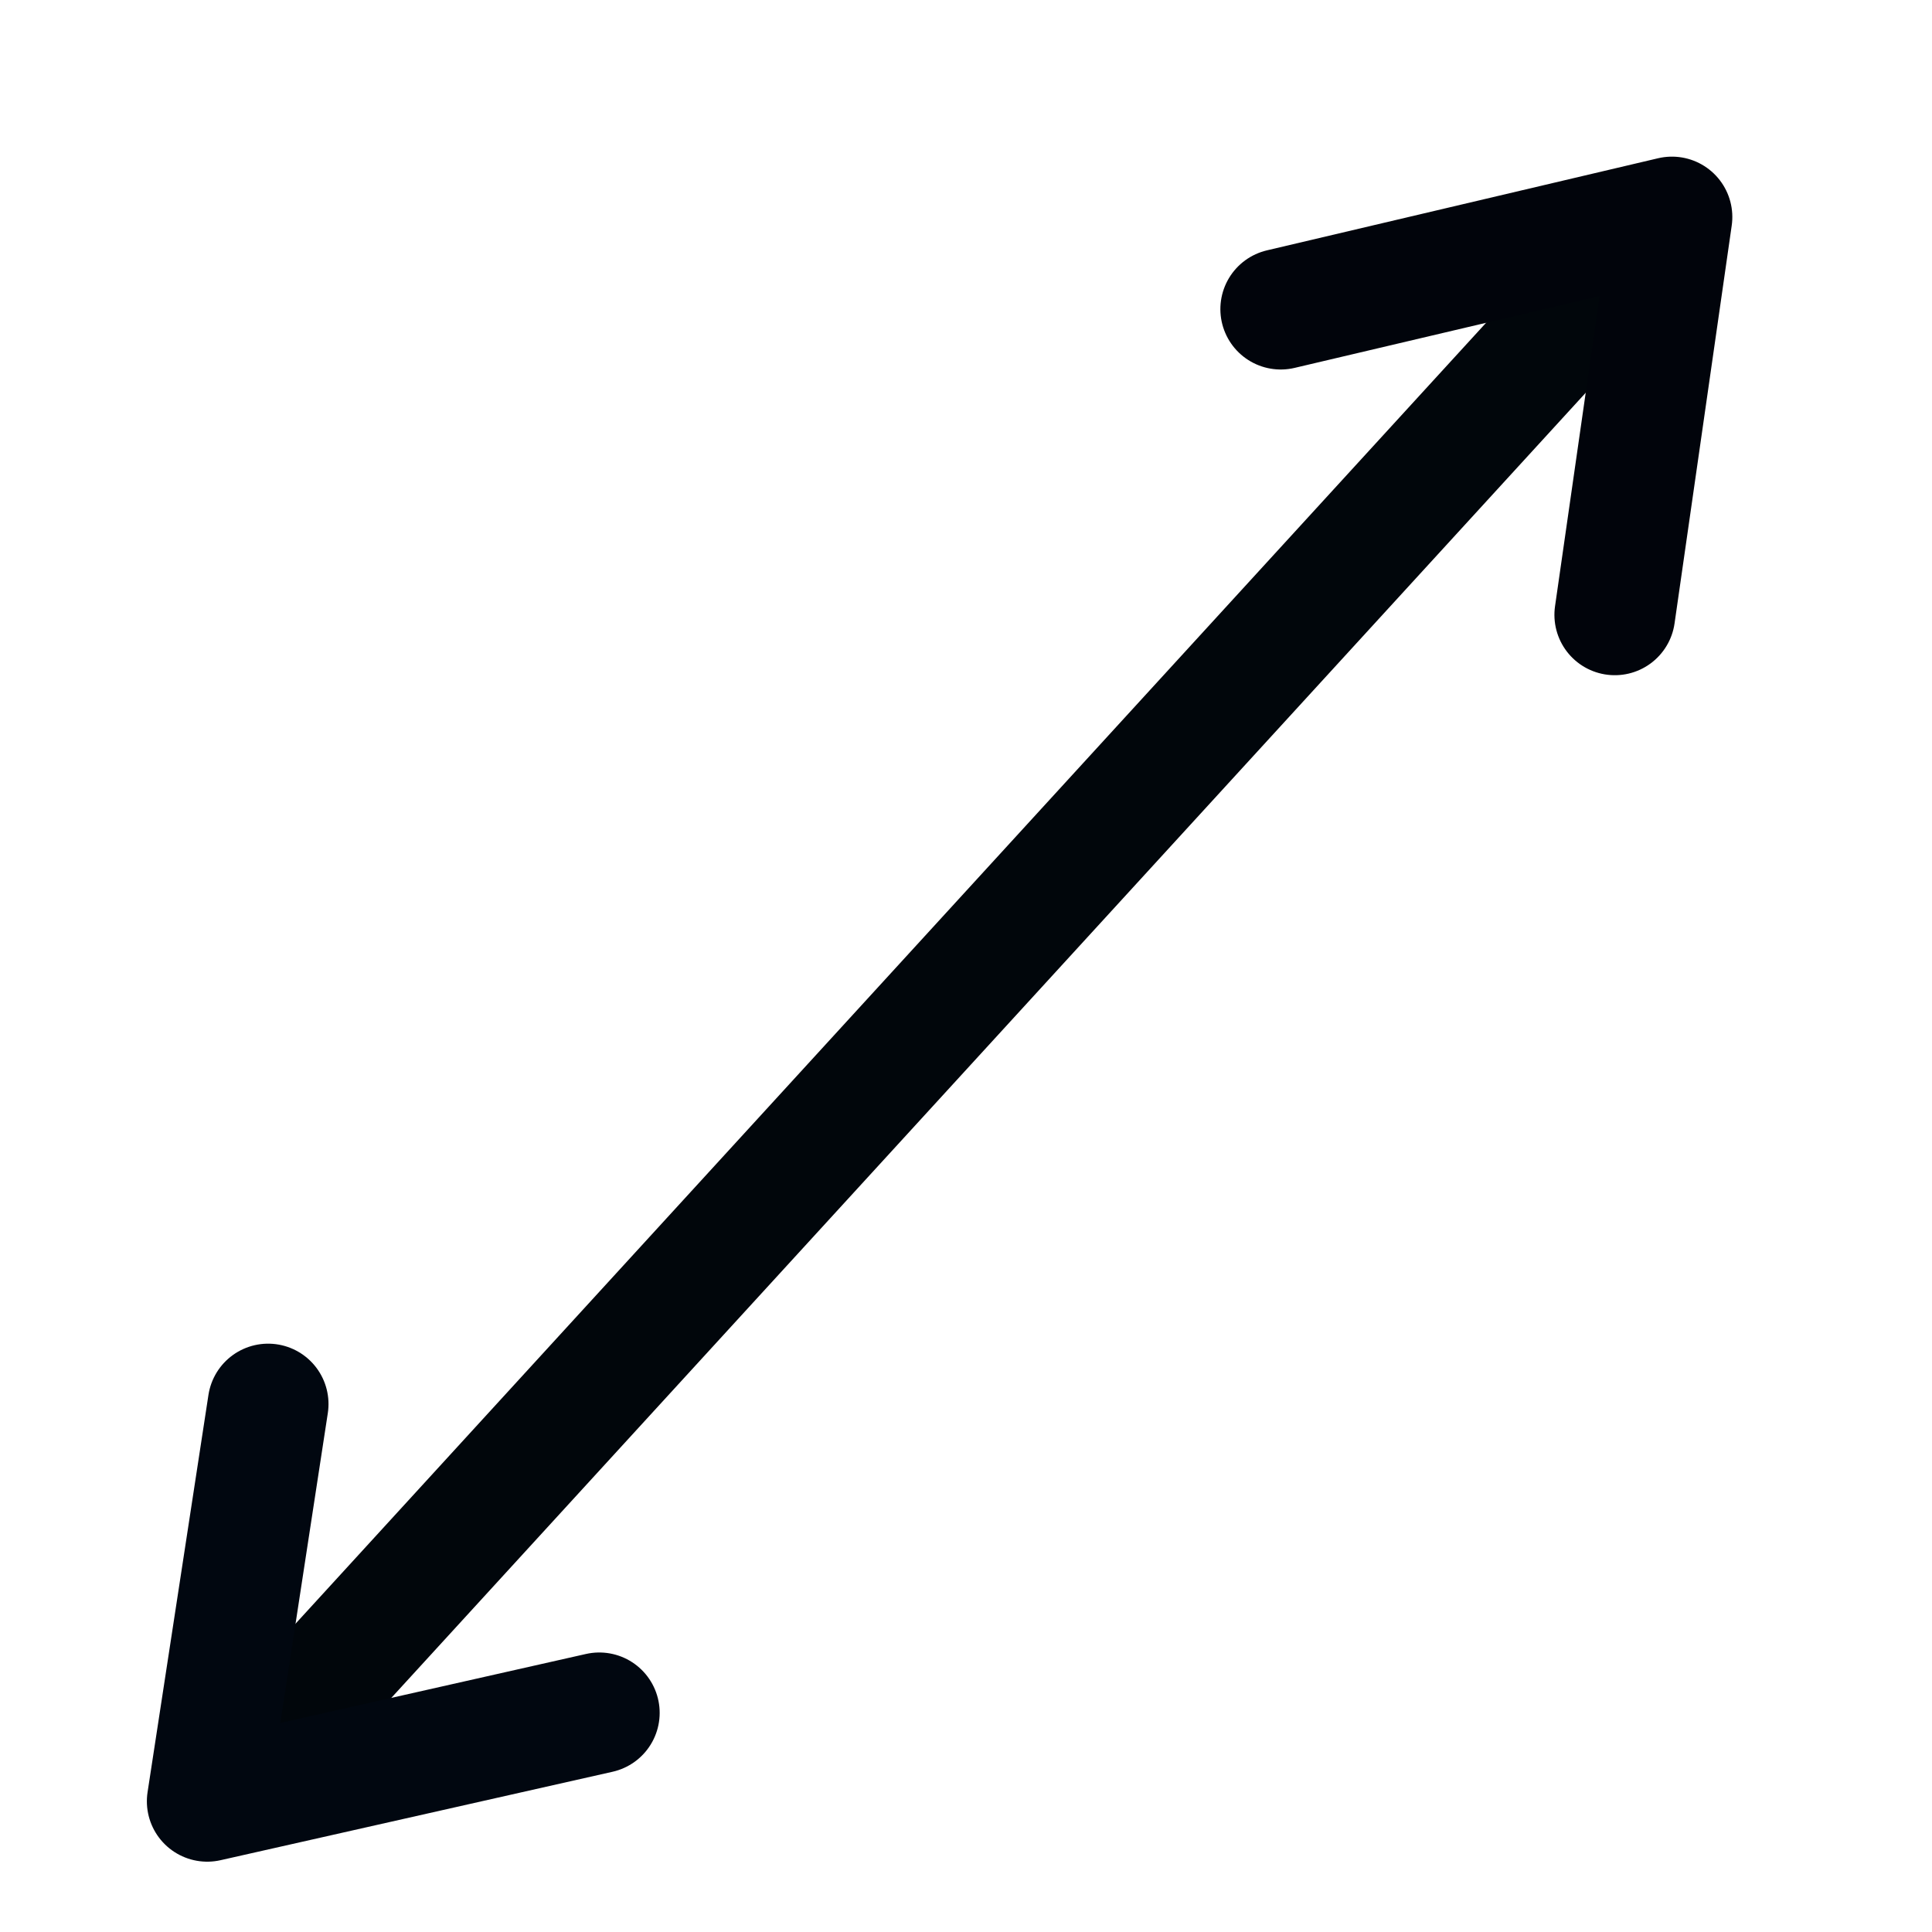
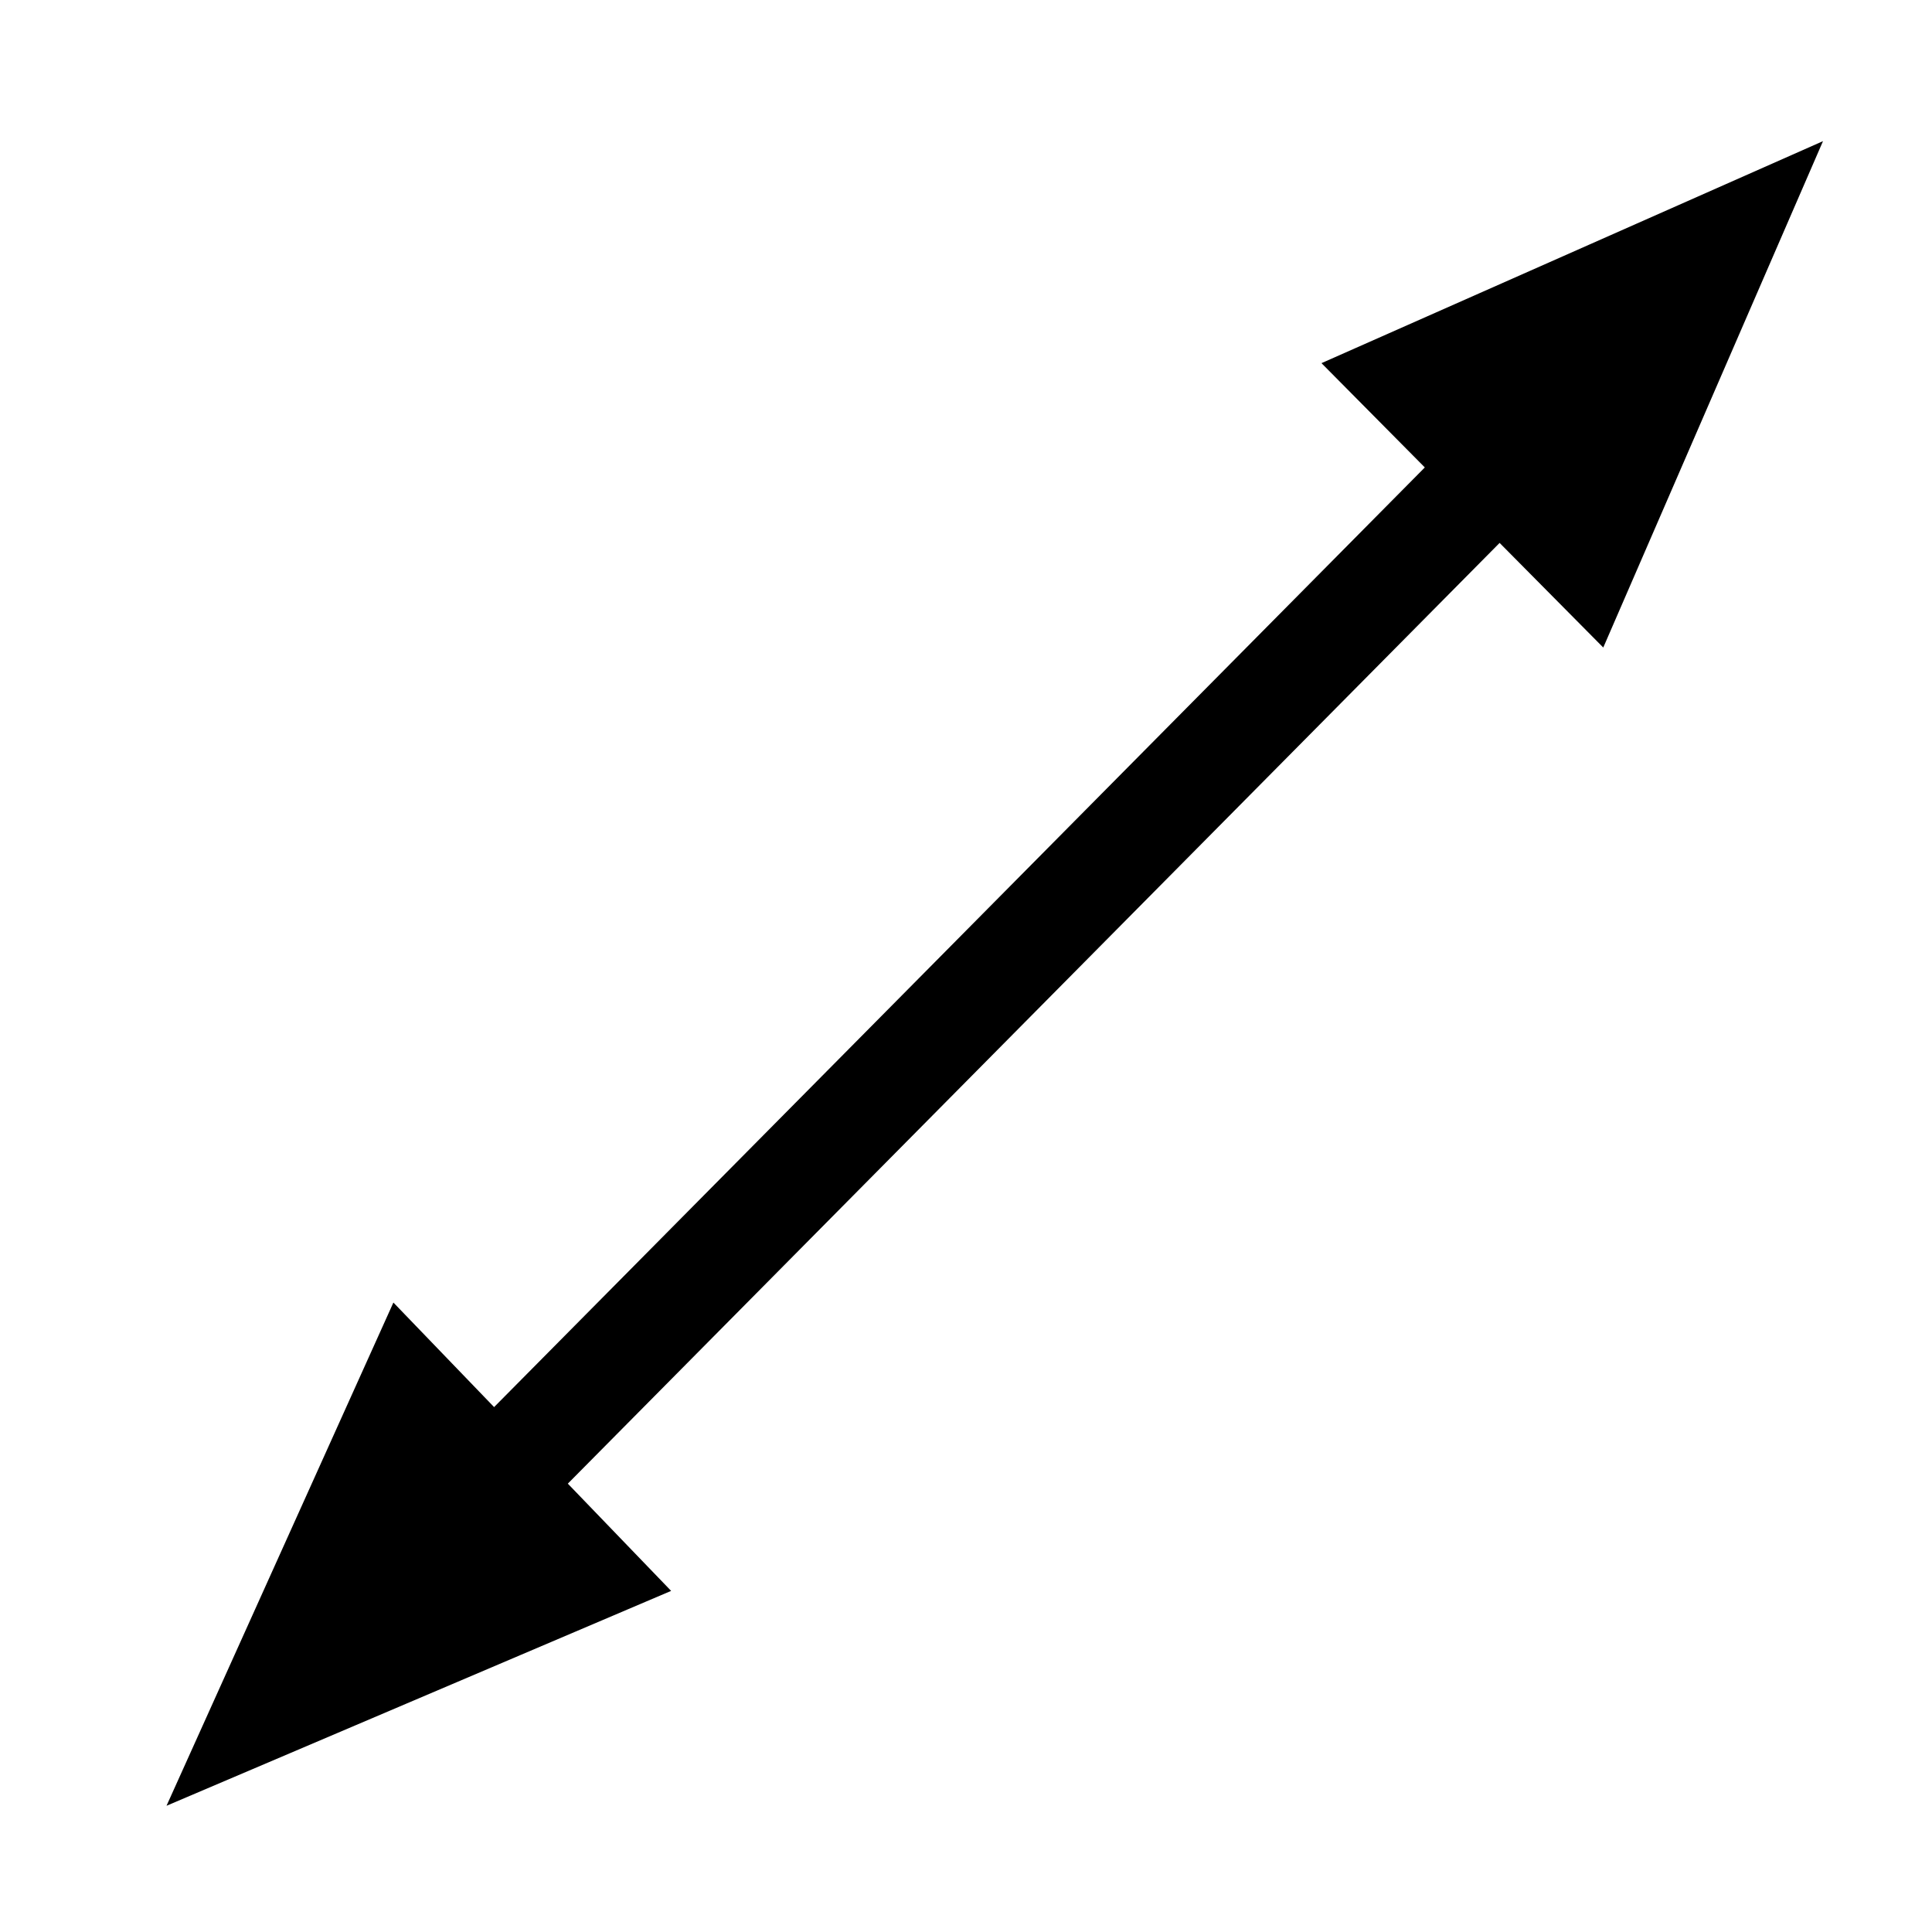
- <svg xmlns="http://www.w3.org/2000/svg" id="ep31dgwzWDU1" viewBox="0 0 64 64" shape-rendering="geometricPrecision" text-rendering="geometricPrecision" project-id="b10fbec6f6a64eb4bbd0941b5b23928c" export-id="190c7f2fa50d4150adc0cfb53695dde7" cached="false">
-   <rect width="57" height="5.319" rx="0" ry="0" transform="matrix(-.778092 0.850224-.554734-.507671 54.96745 10.34615)" fill="#01060b" stroke-miterlimit="6" />
-   <polyline points="12.79,40 27.79,62 42.79,40" transform="matrix(-.368854-.33756 0.33756-.368854 44.70724 39.43854)" fill="none" stroke="#01040b" stroke-width="8" stroke-linecap="round" stroke-linejoin="round" />
-   <polyline points="12.79,40 27.79,62 42.79,40" transform="matrix(.365677 0.340999-.340999 0.365677 17.84502 27.52223)" fill="none" stroke="#010710" stroke-width="8" stroke-linecap="round" stroke-linejoin="round" />
+ <svg xmlns="http://www.w3.org/2000/svg" id="efTSJEih0nl1" viewBox="0 0 32 32" shape-rendering="geometricPrecision" text-rendering="geometricPrecision" project-id="23e065dc5b25403eac92a702a2ce2ccb" export-id="3712e102a1df4f219438361903a6f201" cached="false">
+   <path d="M189.657,384.358L361.378,210.989" transform="matrix(.11 0 0 0.11-13.80046-16.59032)" fill="none" stroke="#000" stroke-width="16" stroke-miterlimit="10" />
+   <path d="M383.331,188.642l-20.228,46.616-25.94-26.179l46.168-20.437Zm0,0" transform="matrix(-.109989-.001558 0.001558-.109989 46.35473 49.56256)" stroke="#000" stroke-width="16" stroke-miterlimit="10" />
+   <path d="M383.331,188.642l-20.228,46.616-25.94-26.179l46.168-20.437Zm0,0" transform="matrix(.11 0 0 0.11-13.67604-16.69603)" stroke="#000" stroke-width="16" stroke-miterlimit="10" />
</svg>
